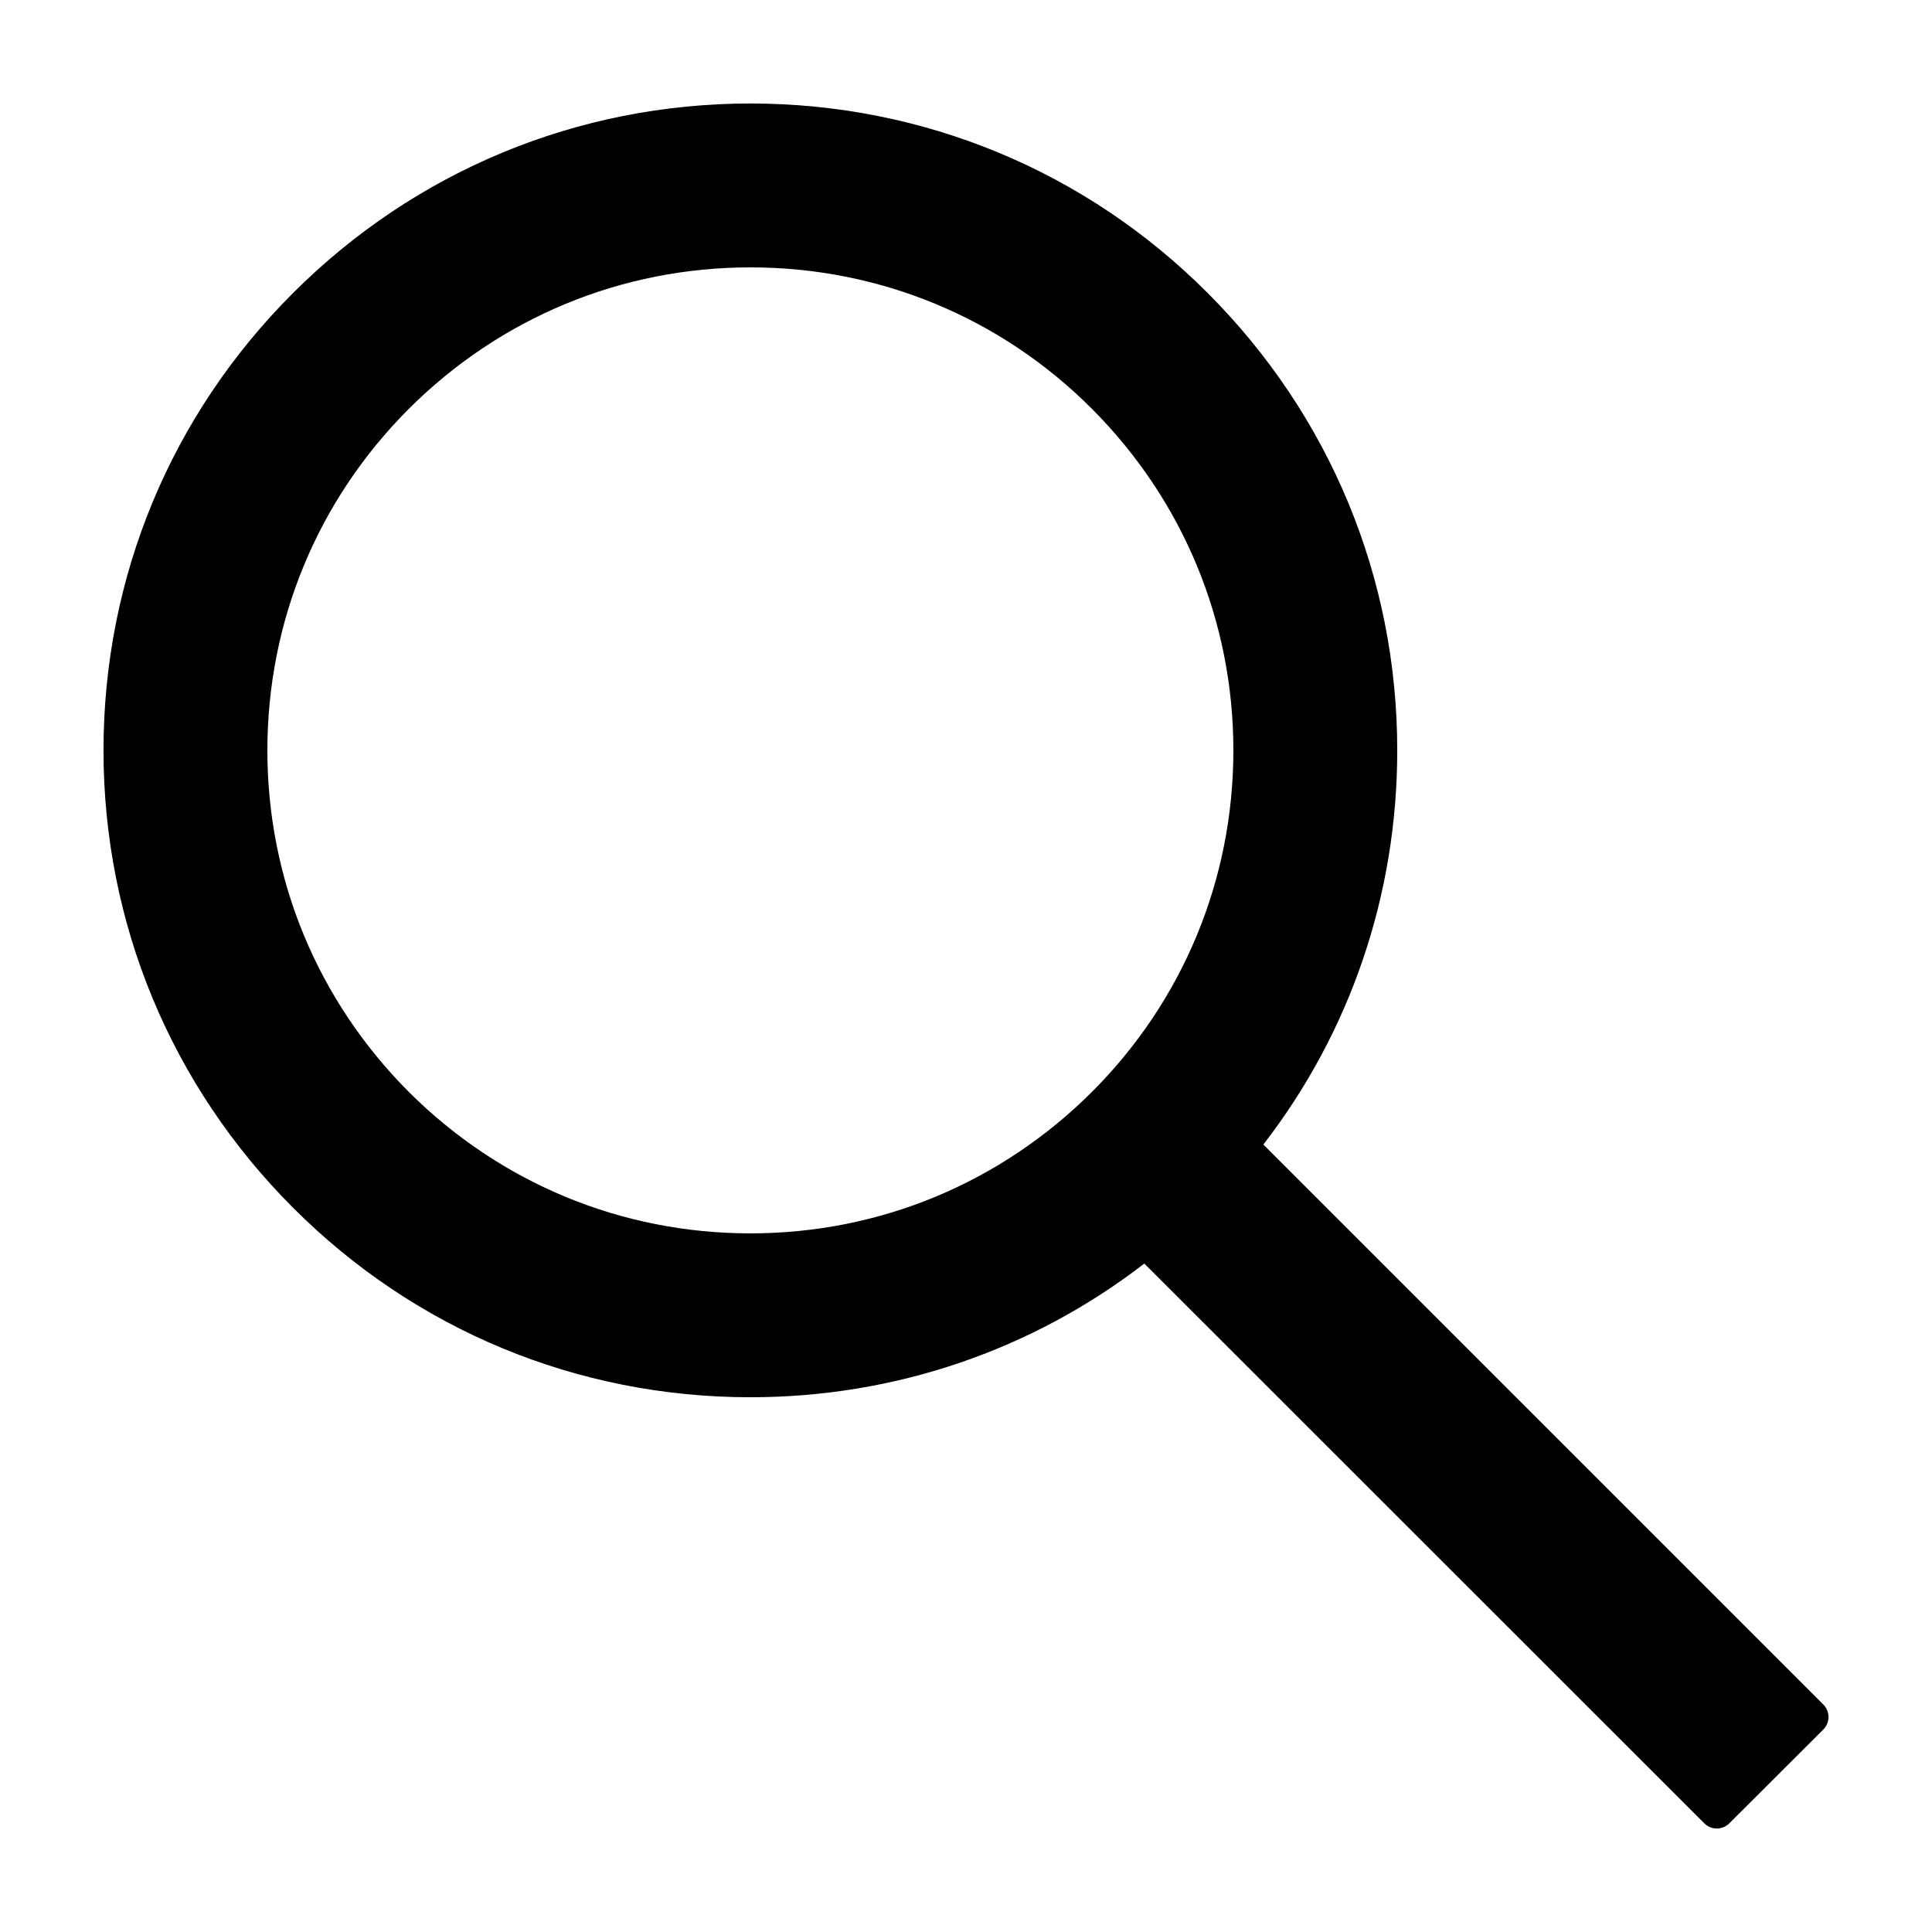
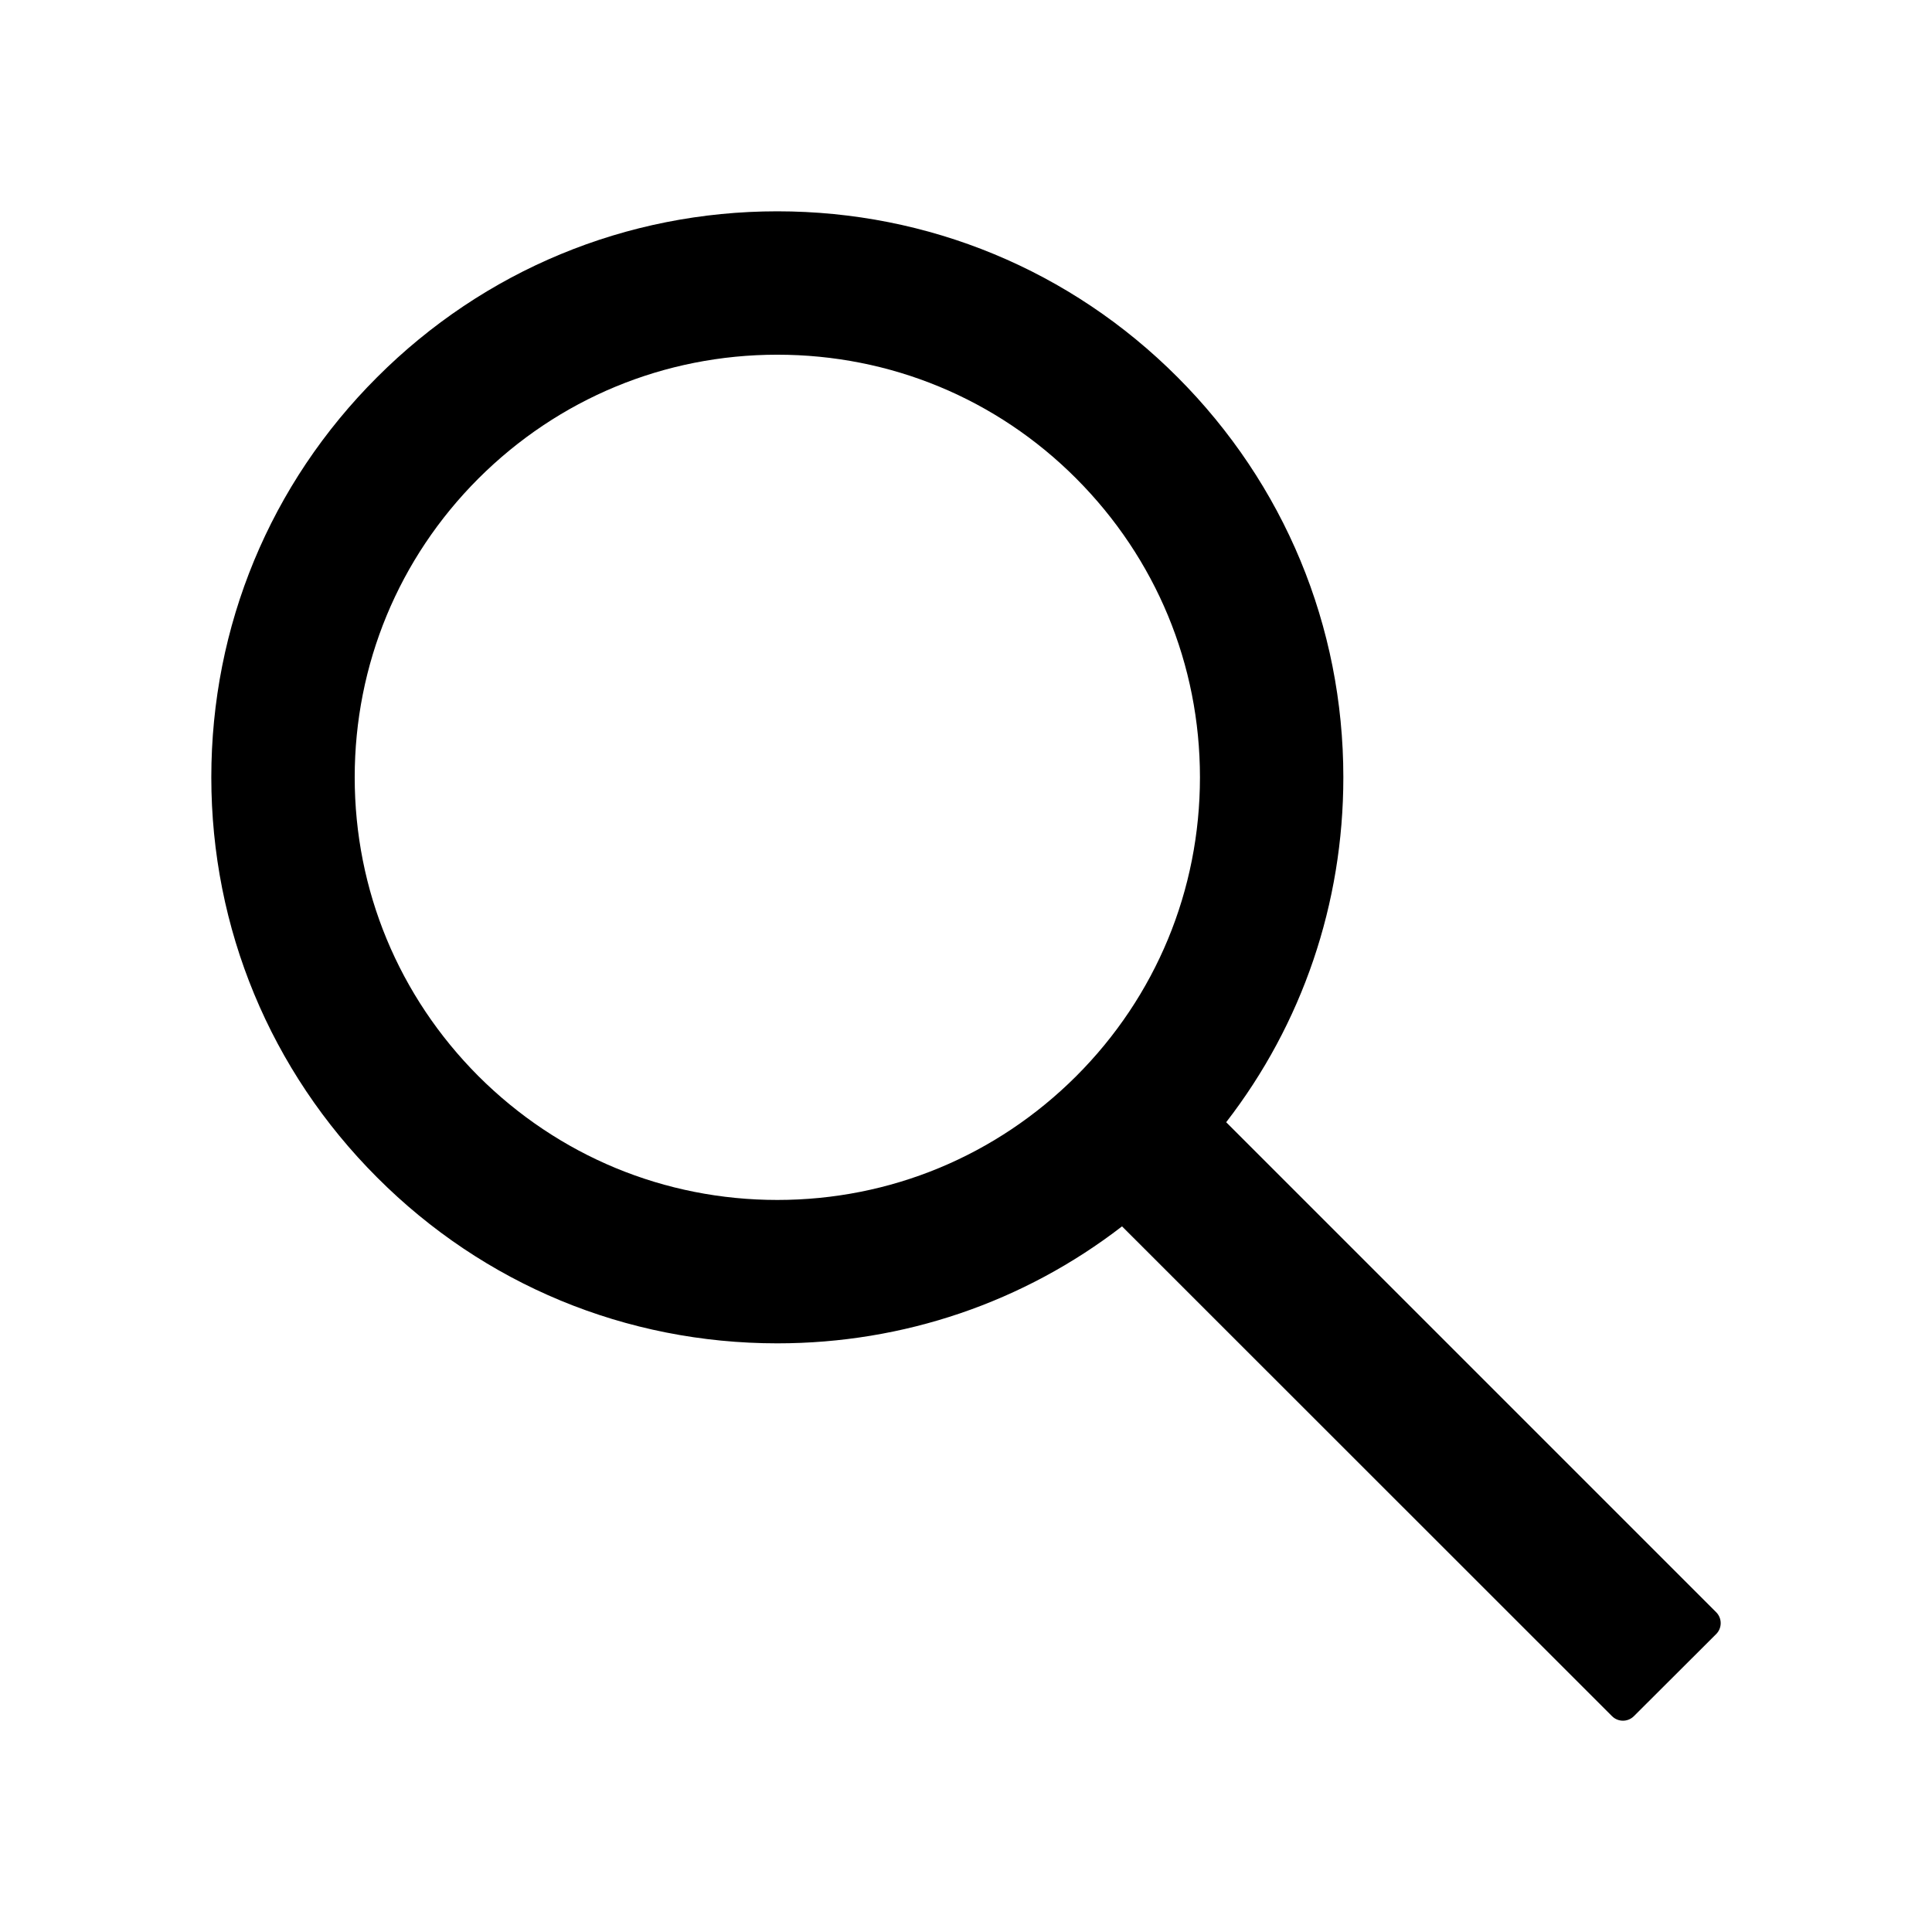
- <svg viewBox="64 64 896 896" focusable="false">
+ <svg viewBox="0 0 1024 1024" focusable="false">
  <path d="M909.6 854.5L649.9 594.8C690.2 542.7 712 479 712 412c0-80.2-31.3-155.4-87.9-212.1-56.6-56.7-132-87.9-212.1-87.9s-155.5 31.3-212.1 87.9C143.2 256.5 112 331.8 112 412c0 80.1 31.3 155.5 87.9 212.1C256.5 680.8 331.8 712 412 712c67 0 130.6-21.8 182.7-62l259.7 259.6a8.2 8.2 0 0011.6 0l43.6-43.5a8.2 8.2 0 000-11.6zM570.4 570.4C528 612.7 471.8 636 412 636s-116-23.3-158.4-65.6C211.3 528 188 471.8 188 412s23.3-116.1 65.6-158.4C296 211.3 352.2 188 412 188s116.1 23.2 158.4 65.6S636 352.2 636 412s-23.3 116.1-65.6 158.4z" />
</svg>
